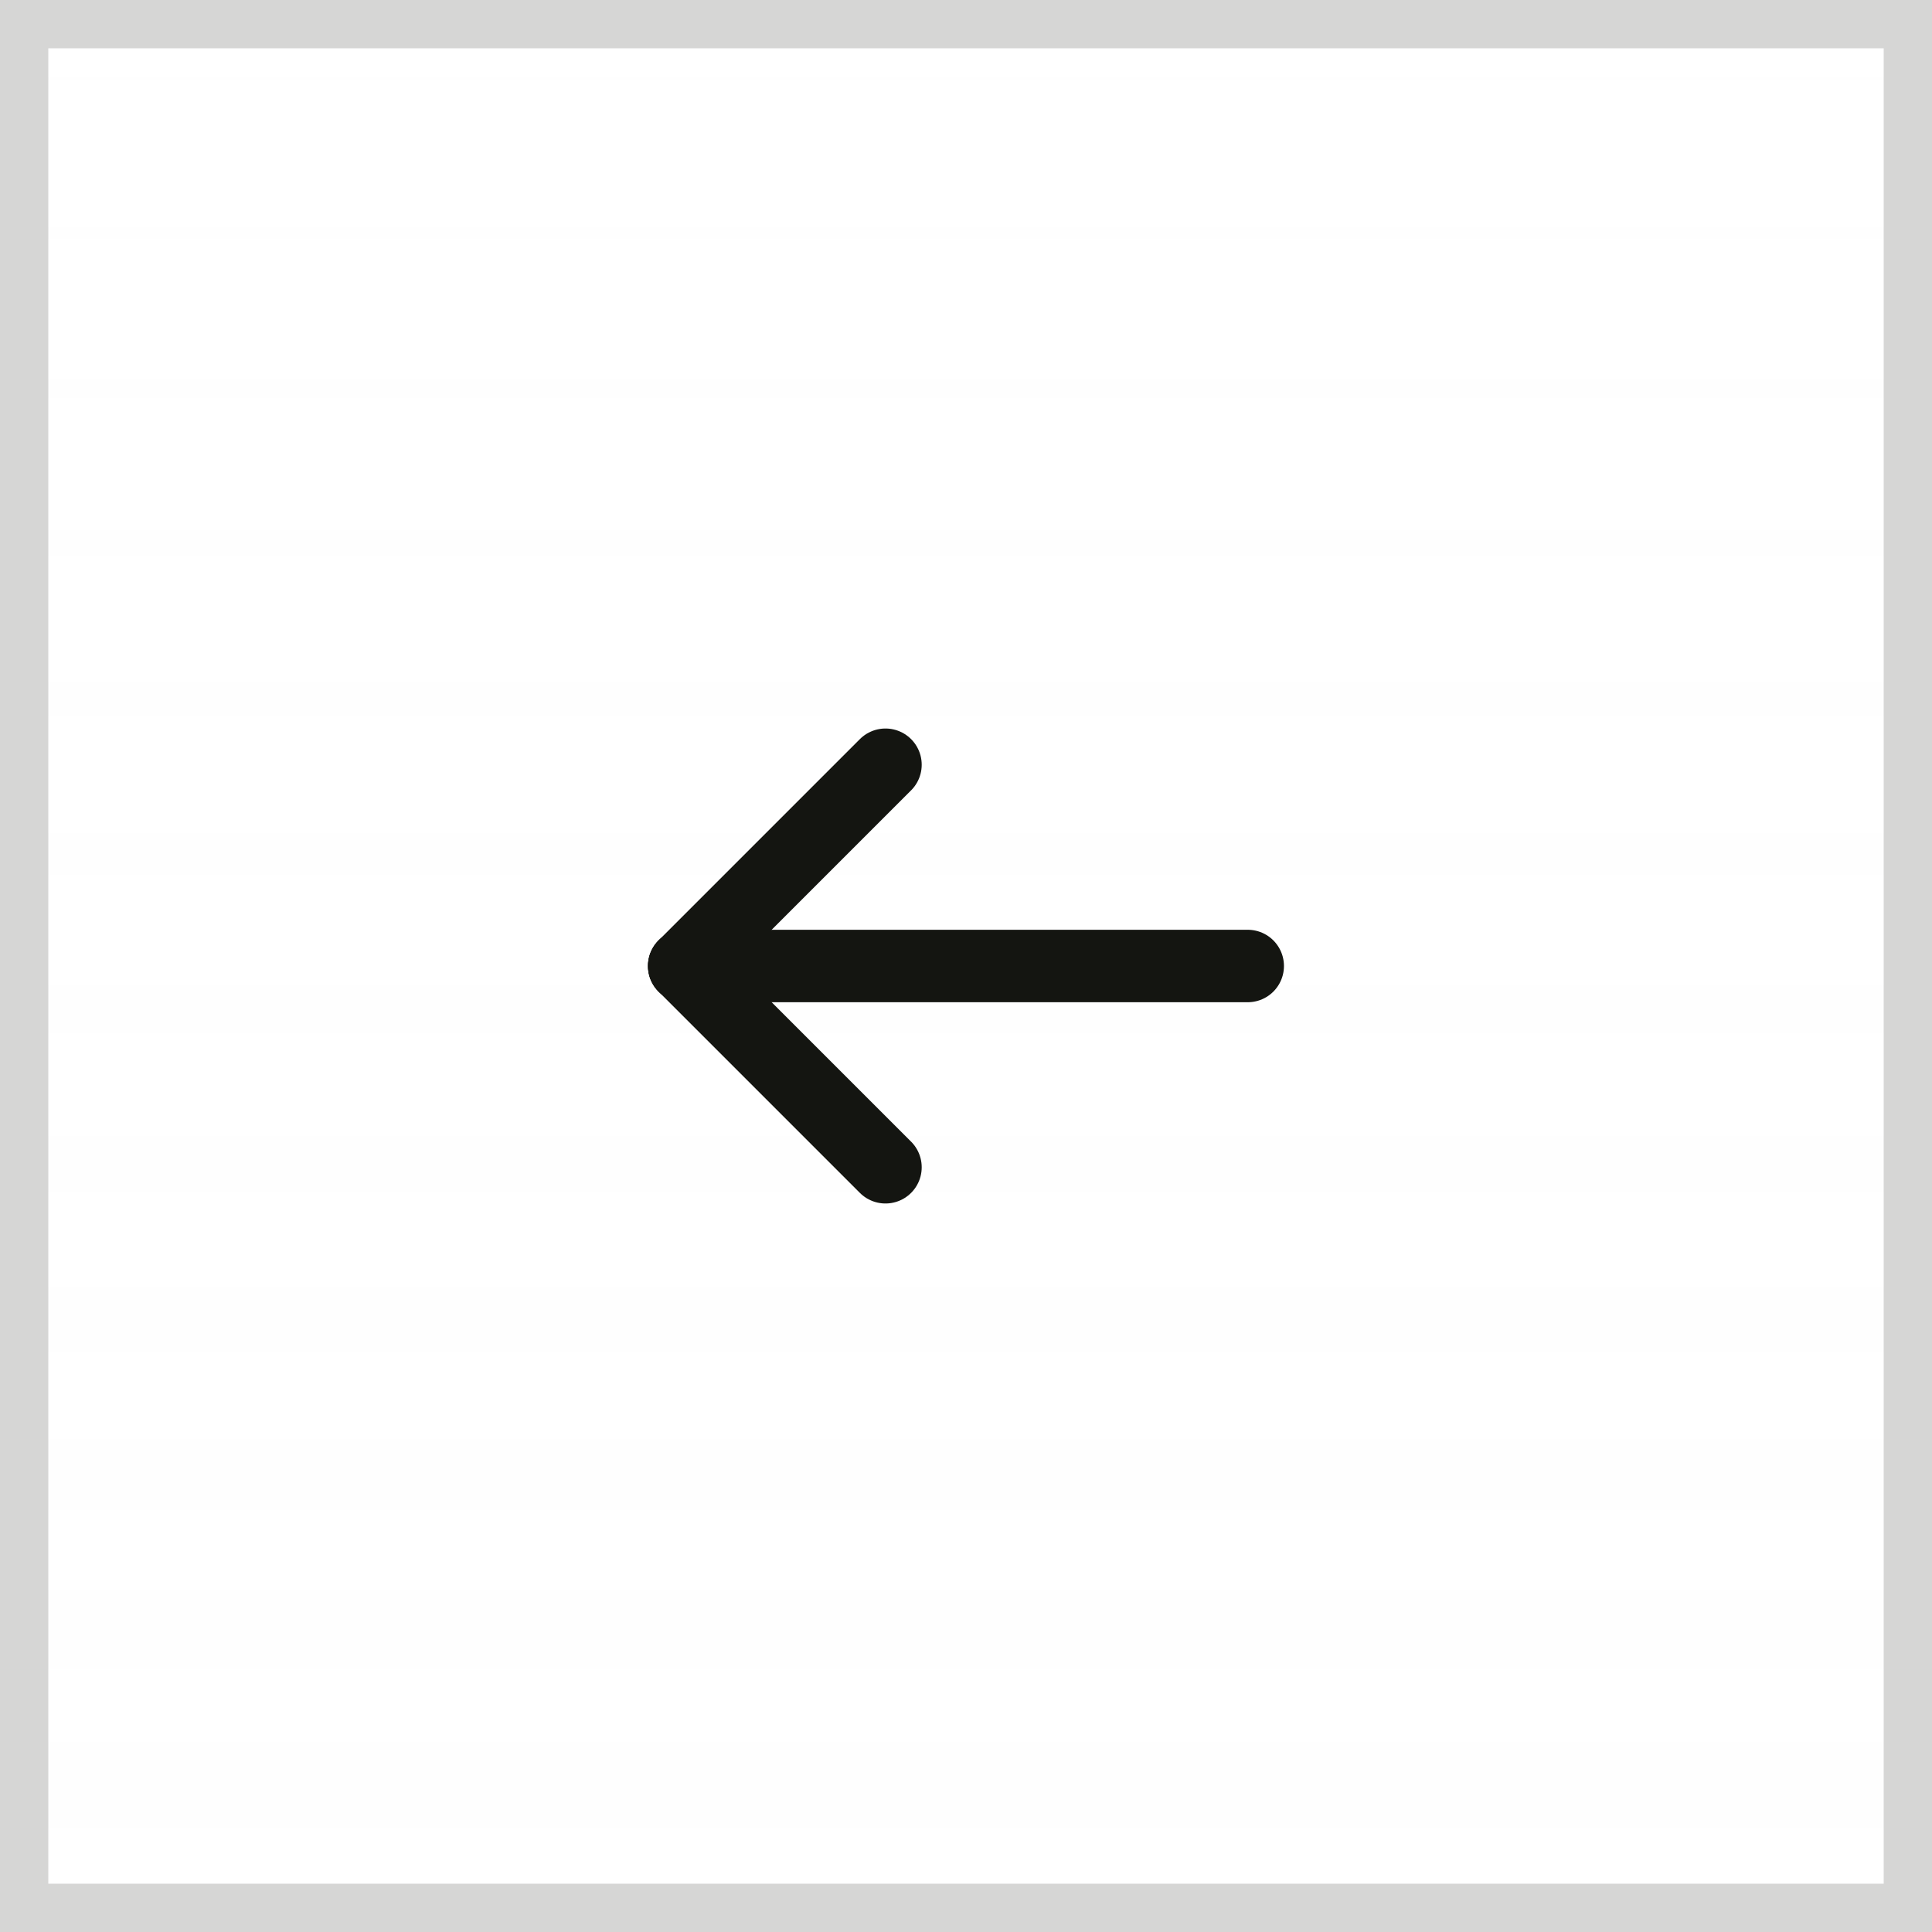
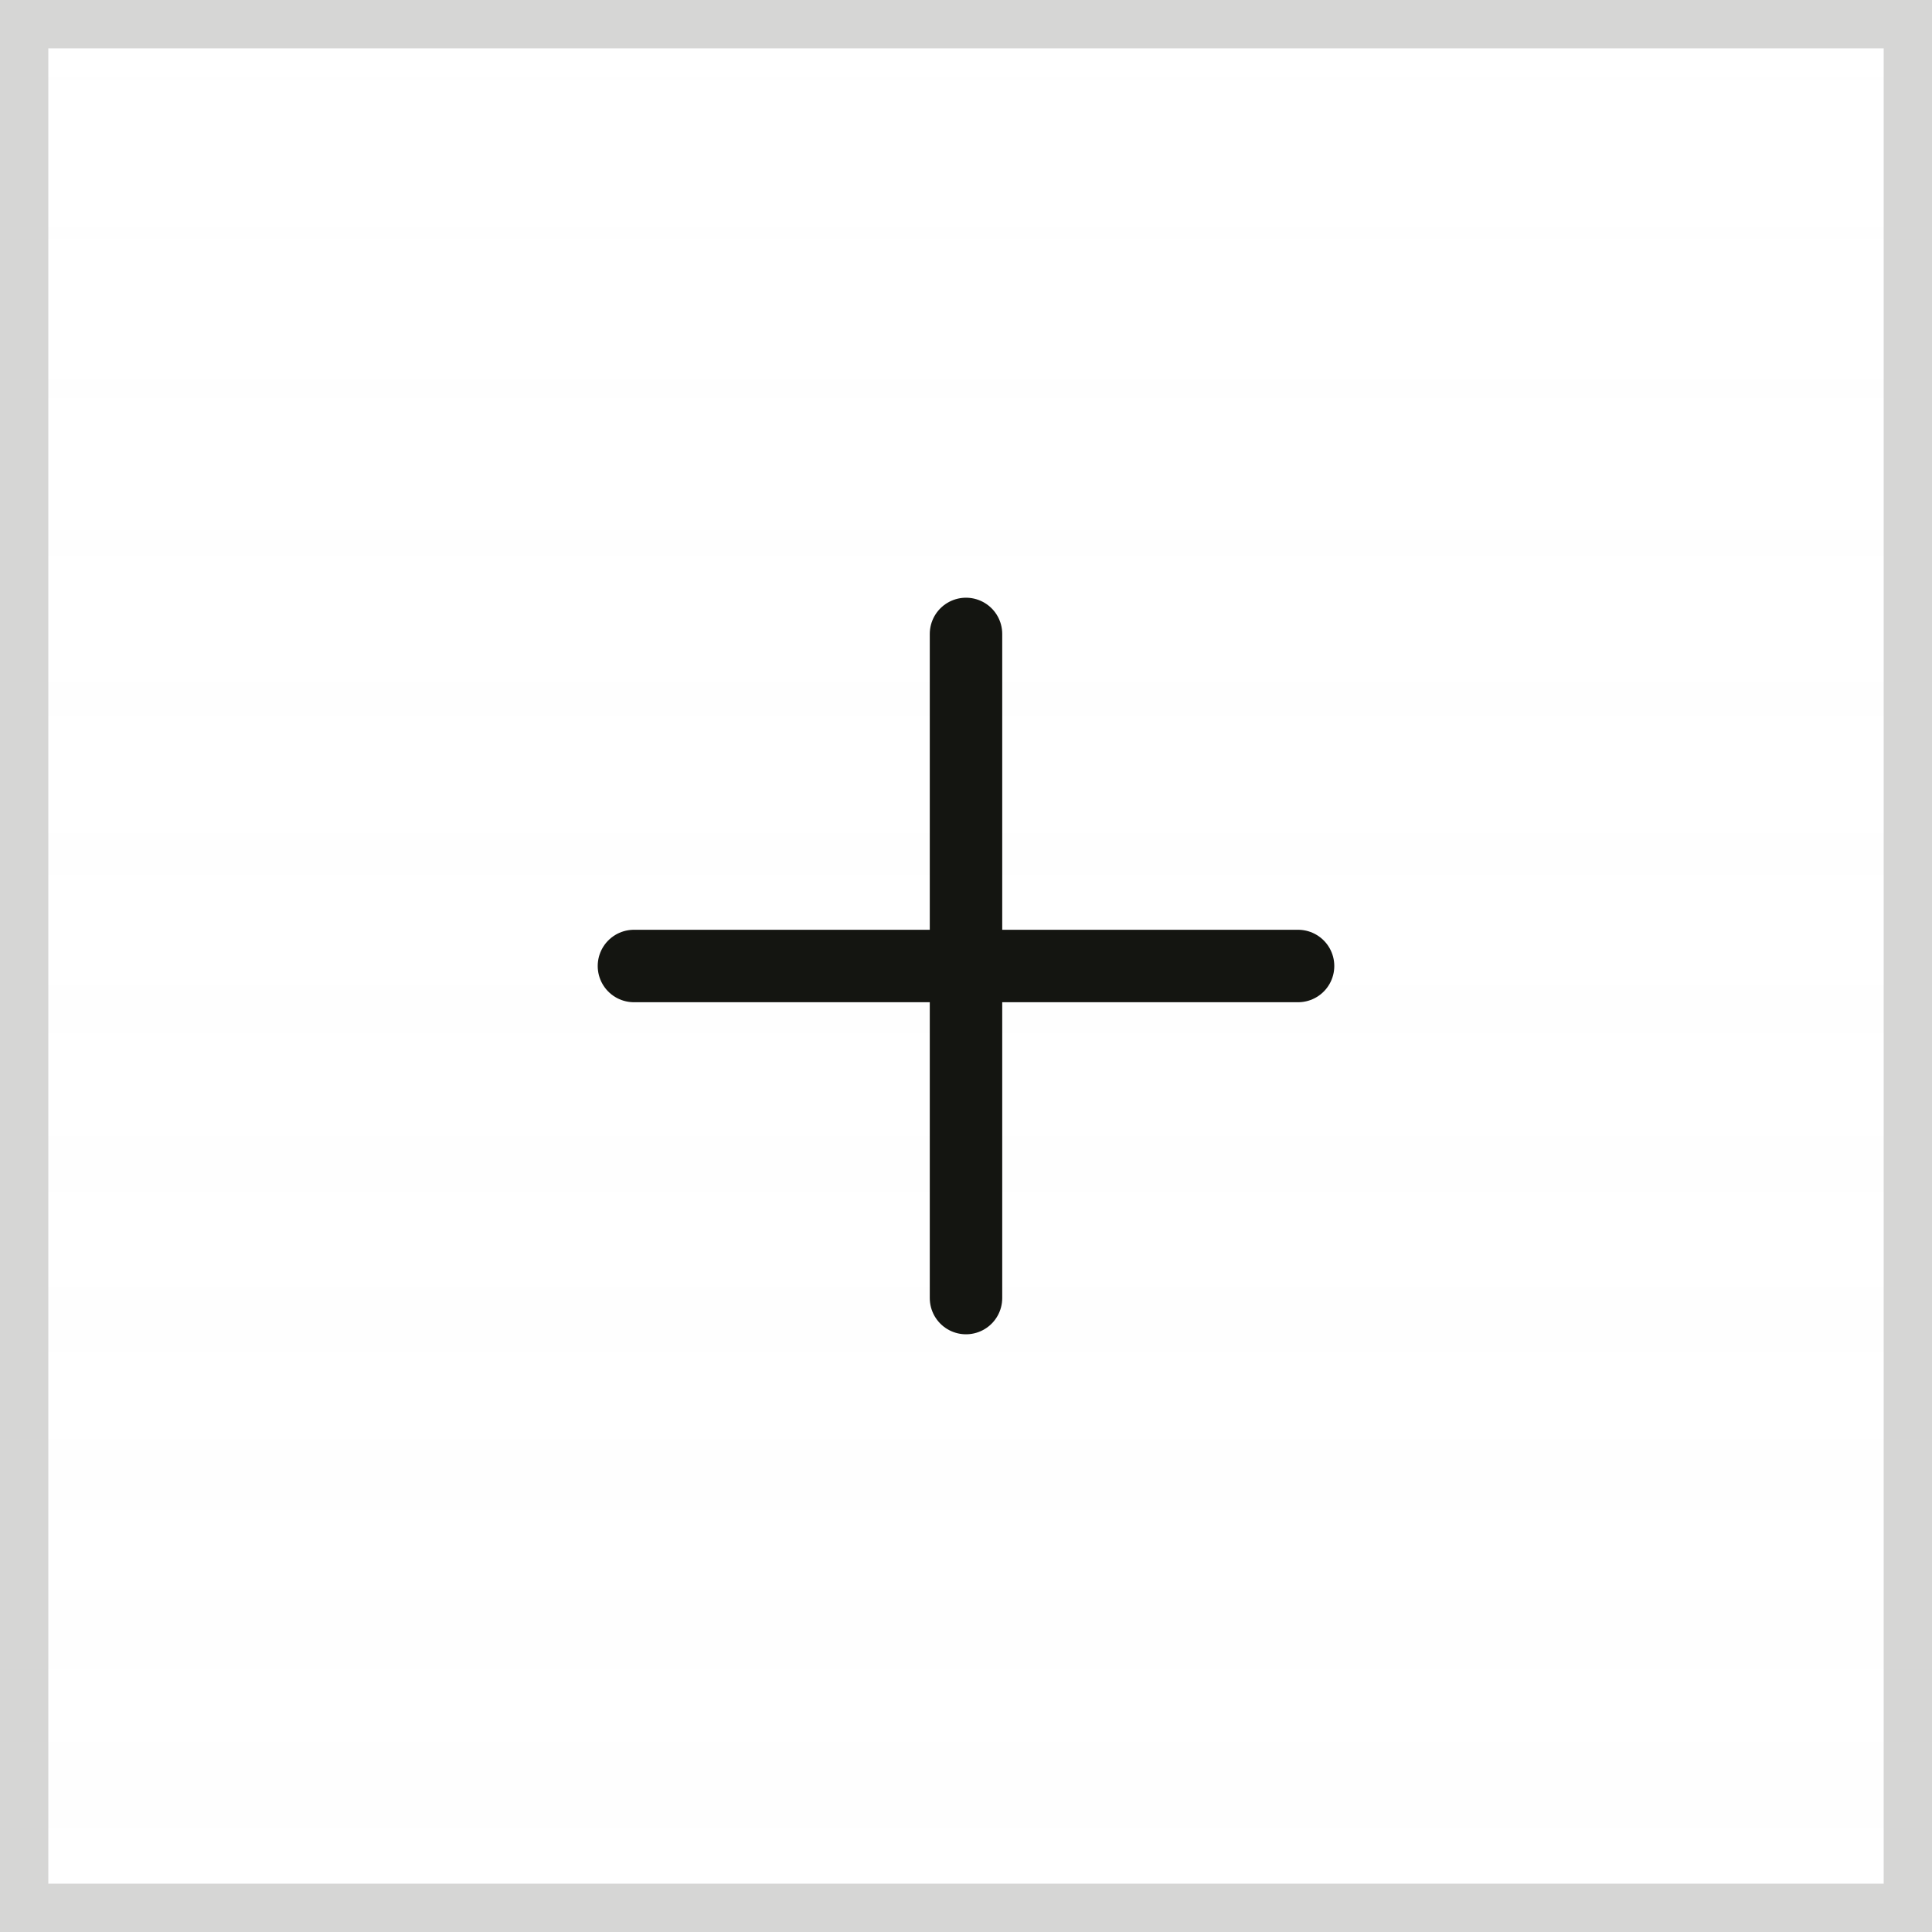
<svg xmlns="http://www.w3.org/2000/svg" width="40" height="40" viewBox="0 0 40 40" fill="none">
  <rect x="0.5" y="0.5" width="39" height="39" fill="white" />
-   <rect x="0.5" y="0.5" width="39" height="39" fill="url(#paint0_linear_586_6741)" fill-opacity="0.05" />
+   <rect x="0.5" y="0.5" width="39" height="39" fill="url(#paint0_linear_1162_14279)" fill-opacity="0.05" />
  <rect x="0.5" y="0.5" width="39" height="39" stroke="#D6D6D5" />
-   <path d="M14.166 20H25.833" stroke="#141511" stroke-width="1.5" stroke-linecap="round" stroke-linejoin="round" />
-   <path d="M18.333 15.833L14.166 20" stroke="#141511" stroke-width="1.5" stroke-linecap="round" stroke-linejoin="round" />
-   <path d="M18.333 24.167L14.166 20" stroke="#141511" stroke-width="1.5" stroke-linecap="round" stroke-linejoin="round" />
+   <path d="M13.125 20H26.875" stroke="#141511" stroke-width="1.5" stroke-linecap="round" stroke-linejoin="round" />
+   <path d="M20 13.125V26.875" stroke="#141511" stroke-width="1.5" stroke-linecap="round" stroke-linejoin="round" />
  <defs>
-     <linearGradient id="paint0_linear_586_6741" x1="20" y1="0" x2="20" y2="40" gradientUnits="userSpaceOnUse">
+     <linearGradient id="paint0_linear_1162_14279" x1="20" y1="0" x2="20" y2="40" gradientUnits="userSpaceOnUse">
      <stop stop-color="#F3F3F3" stop-opacity="0" />
      <stop offset="1" stop-color="#F3F3F3" />
    </linearGradient>
  </defs>
</svg>
